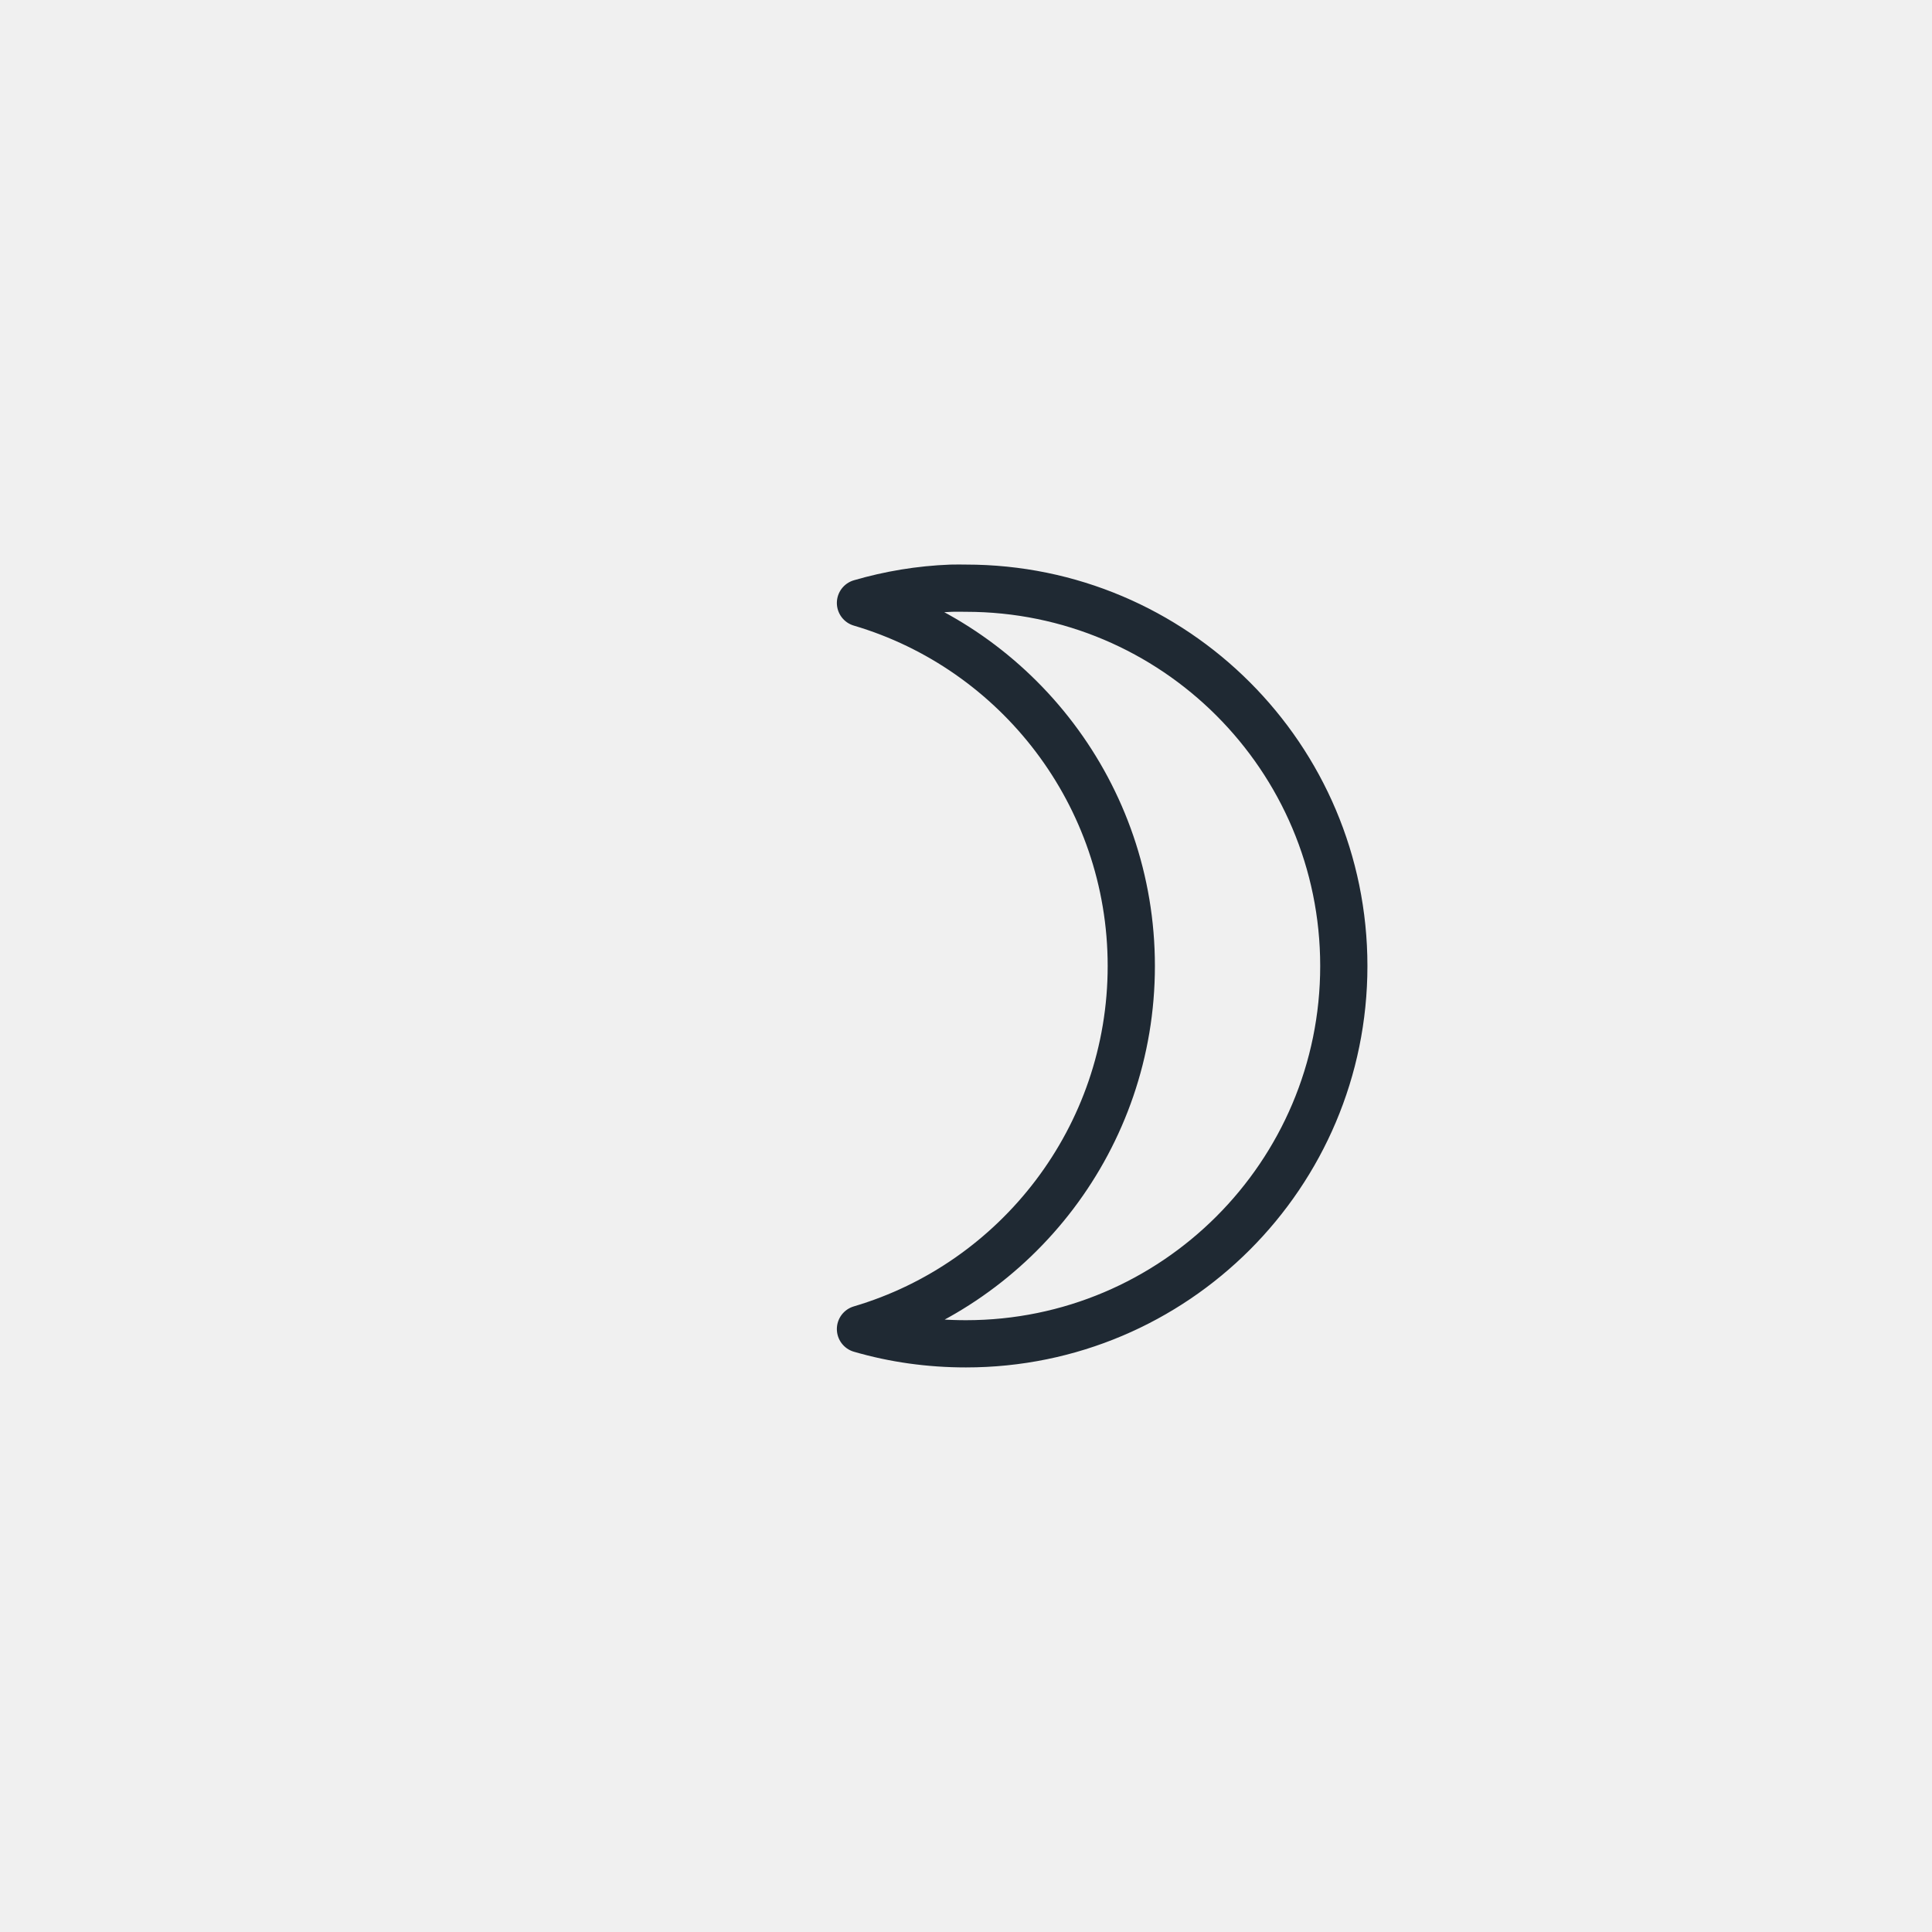
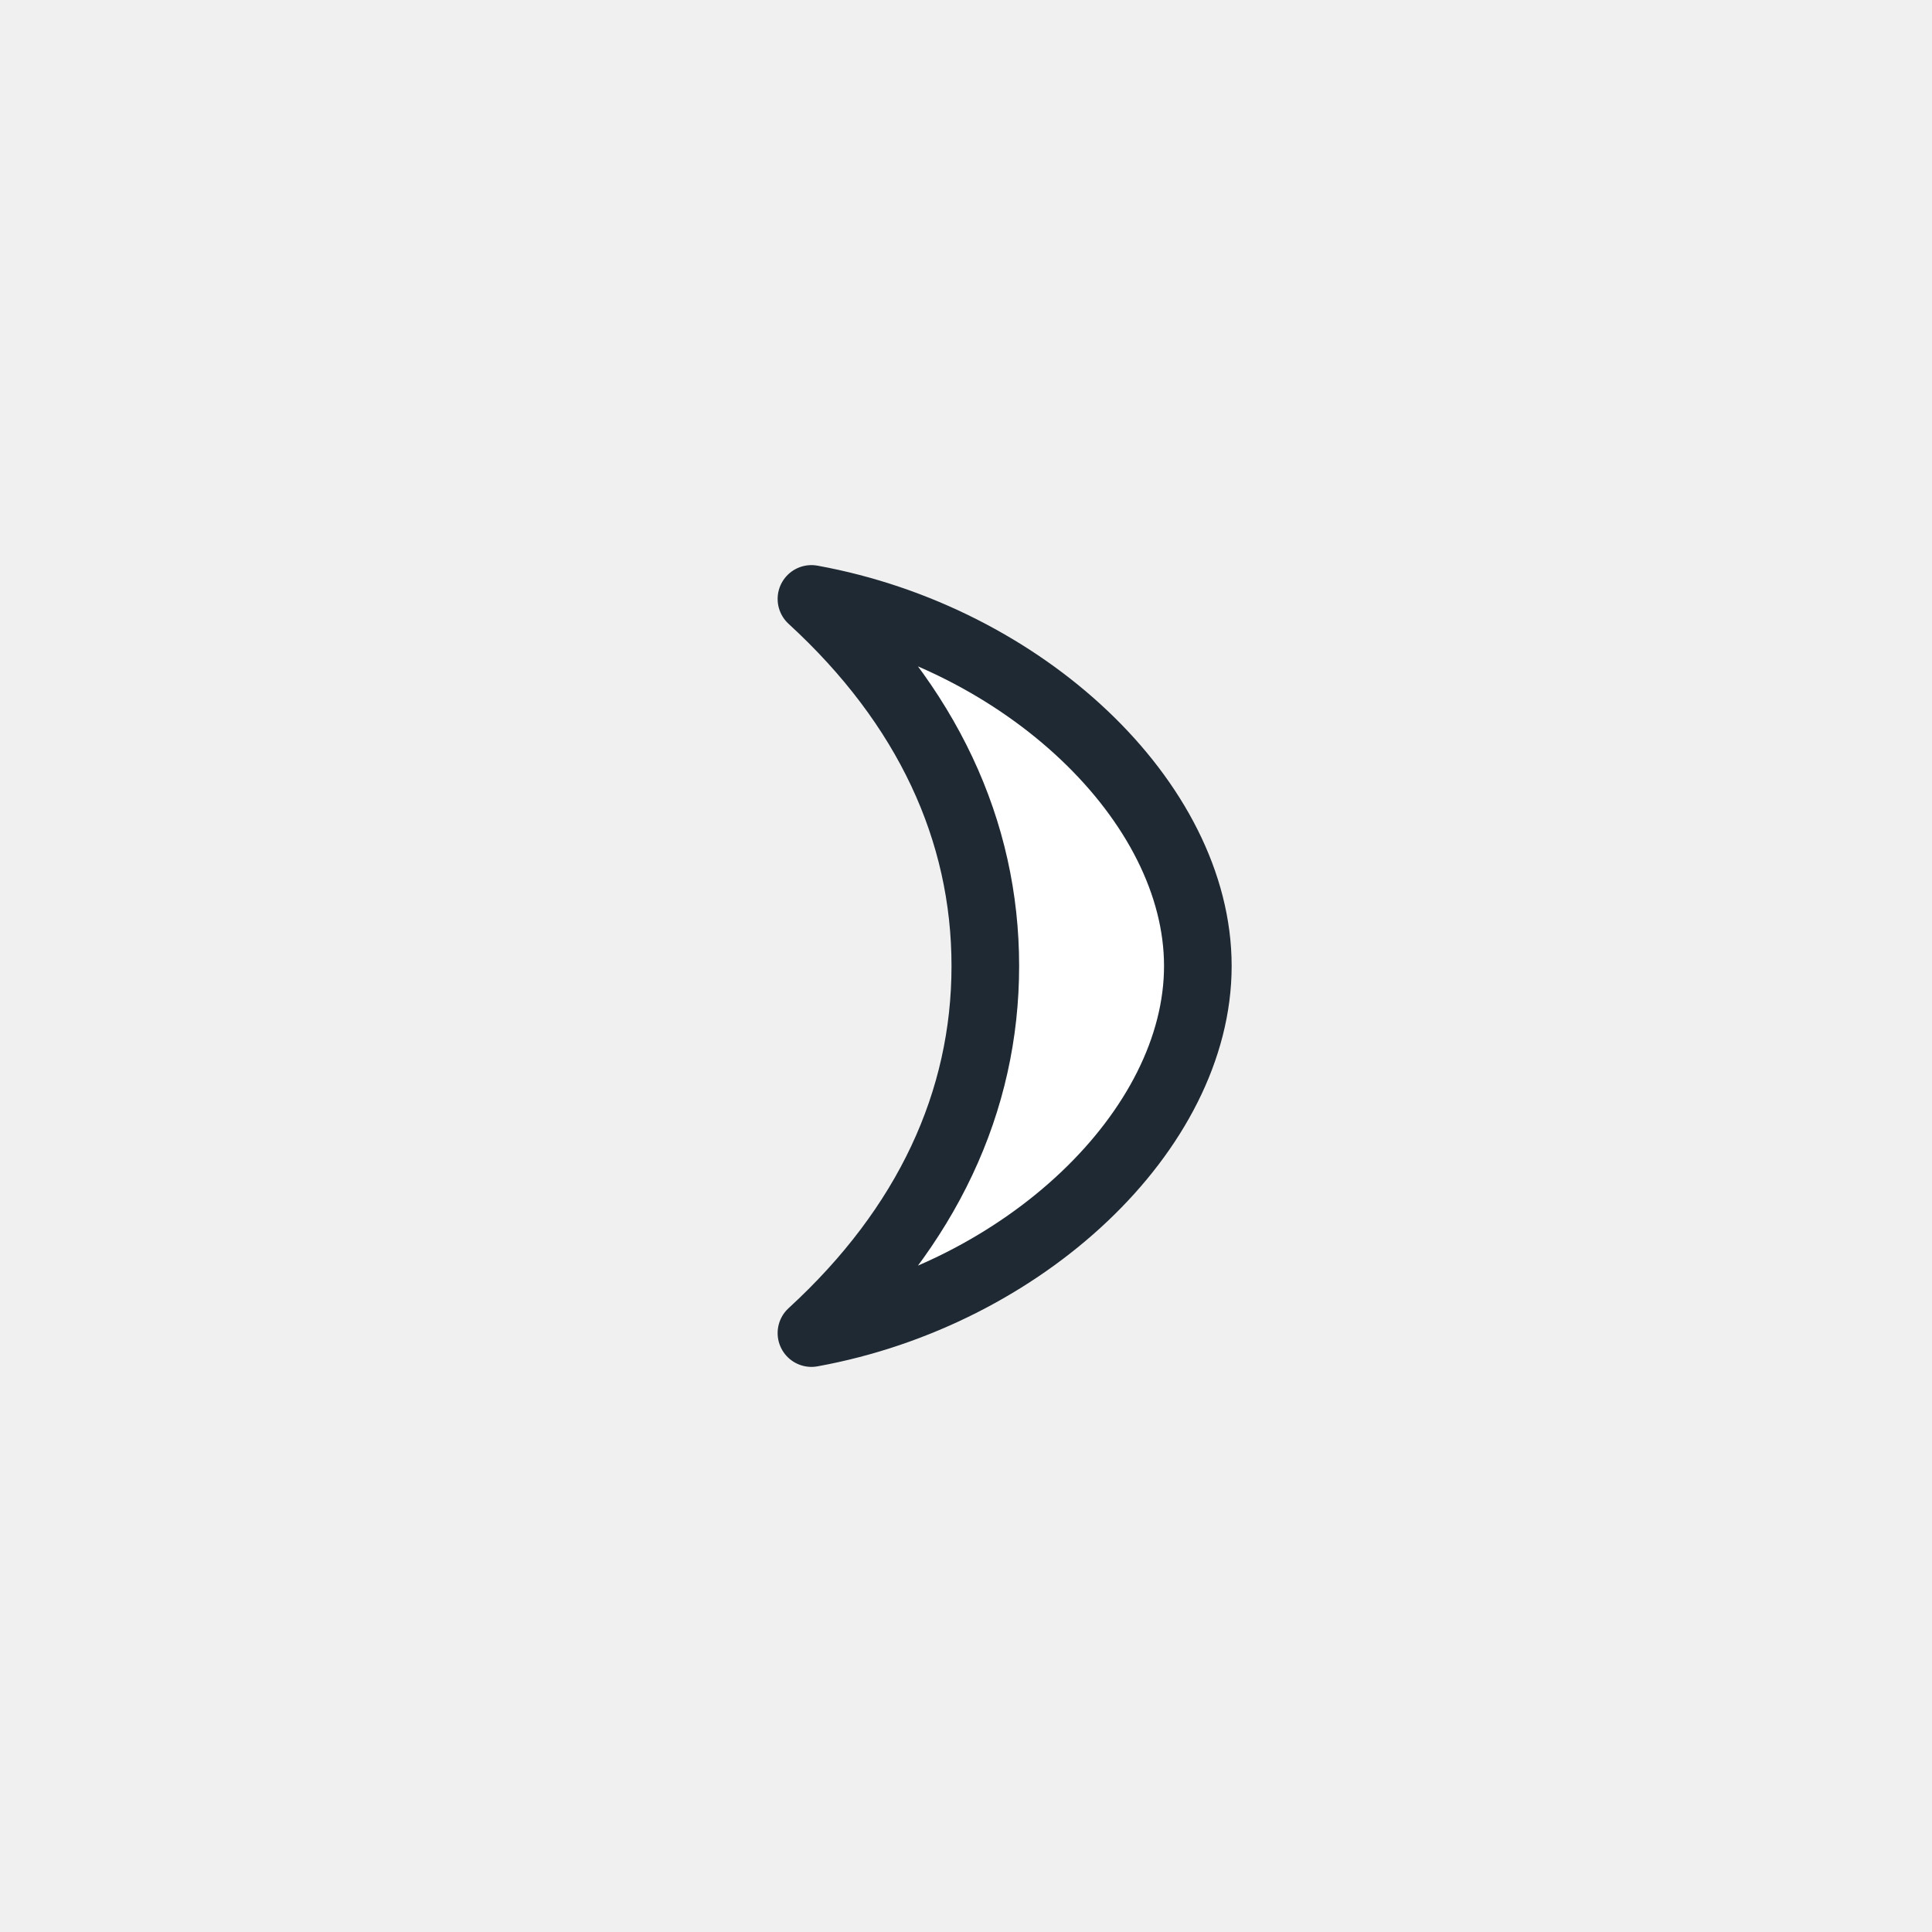
<svg xmlns="http://www.w3.org/2000/svg" data-astro-glyph="moon" data-astro-glyph-category="planet" width="48" height="48" viewBox="0 0 48 48">
  <g transform="translate(24 24) scale(24)" color="#1f2933" fill="none" stroke="#1f2933" stroke-width="0.14" stroke-linecap="round" stroke-linejoin="round">
-     <g transform="scale(0.0244444) translate(-227 -37)">
-       <path d="M 226.375 21 C 225.042 21.051 223.762 21.267 222.531 21.625 C 229.159 23.58 234 29.741 234 37 C 234 44.259 229.159 50.42 222.531 52.375 C 223.951 52.788 225.447 53 227 53 C 235.832 53 243 45.832 243 37 C 243 28.168 235.832 21 227 21 C 226.793 21 226.58 20.992 226.375 21 z " fill="none" stroke="currentColor" stroke-width="2" stroke-linecap="round" stroke-linejoin="round" />
+     <g transform="scale(0.01)" stroke="currentColor" stroke-width="7" stroke-linecap="round" stroke-linejoin="round">
+       <path d="M-16,-38 C6,-34 24,-17 24,0 C24,17 6,34 -16,38 C-4,27 2,14 2,0 C2,-14 -4,-27 -16,-38 Z" fill="#fff" />
    </g>
  </g>
</svg>
